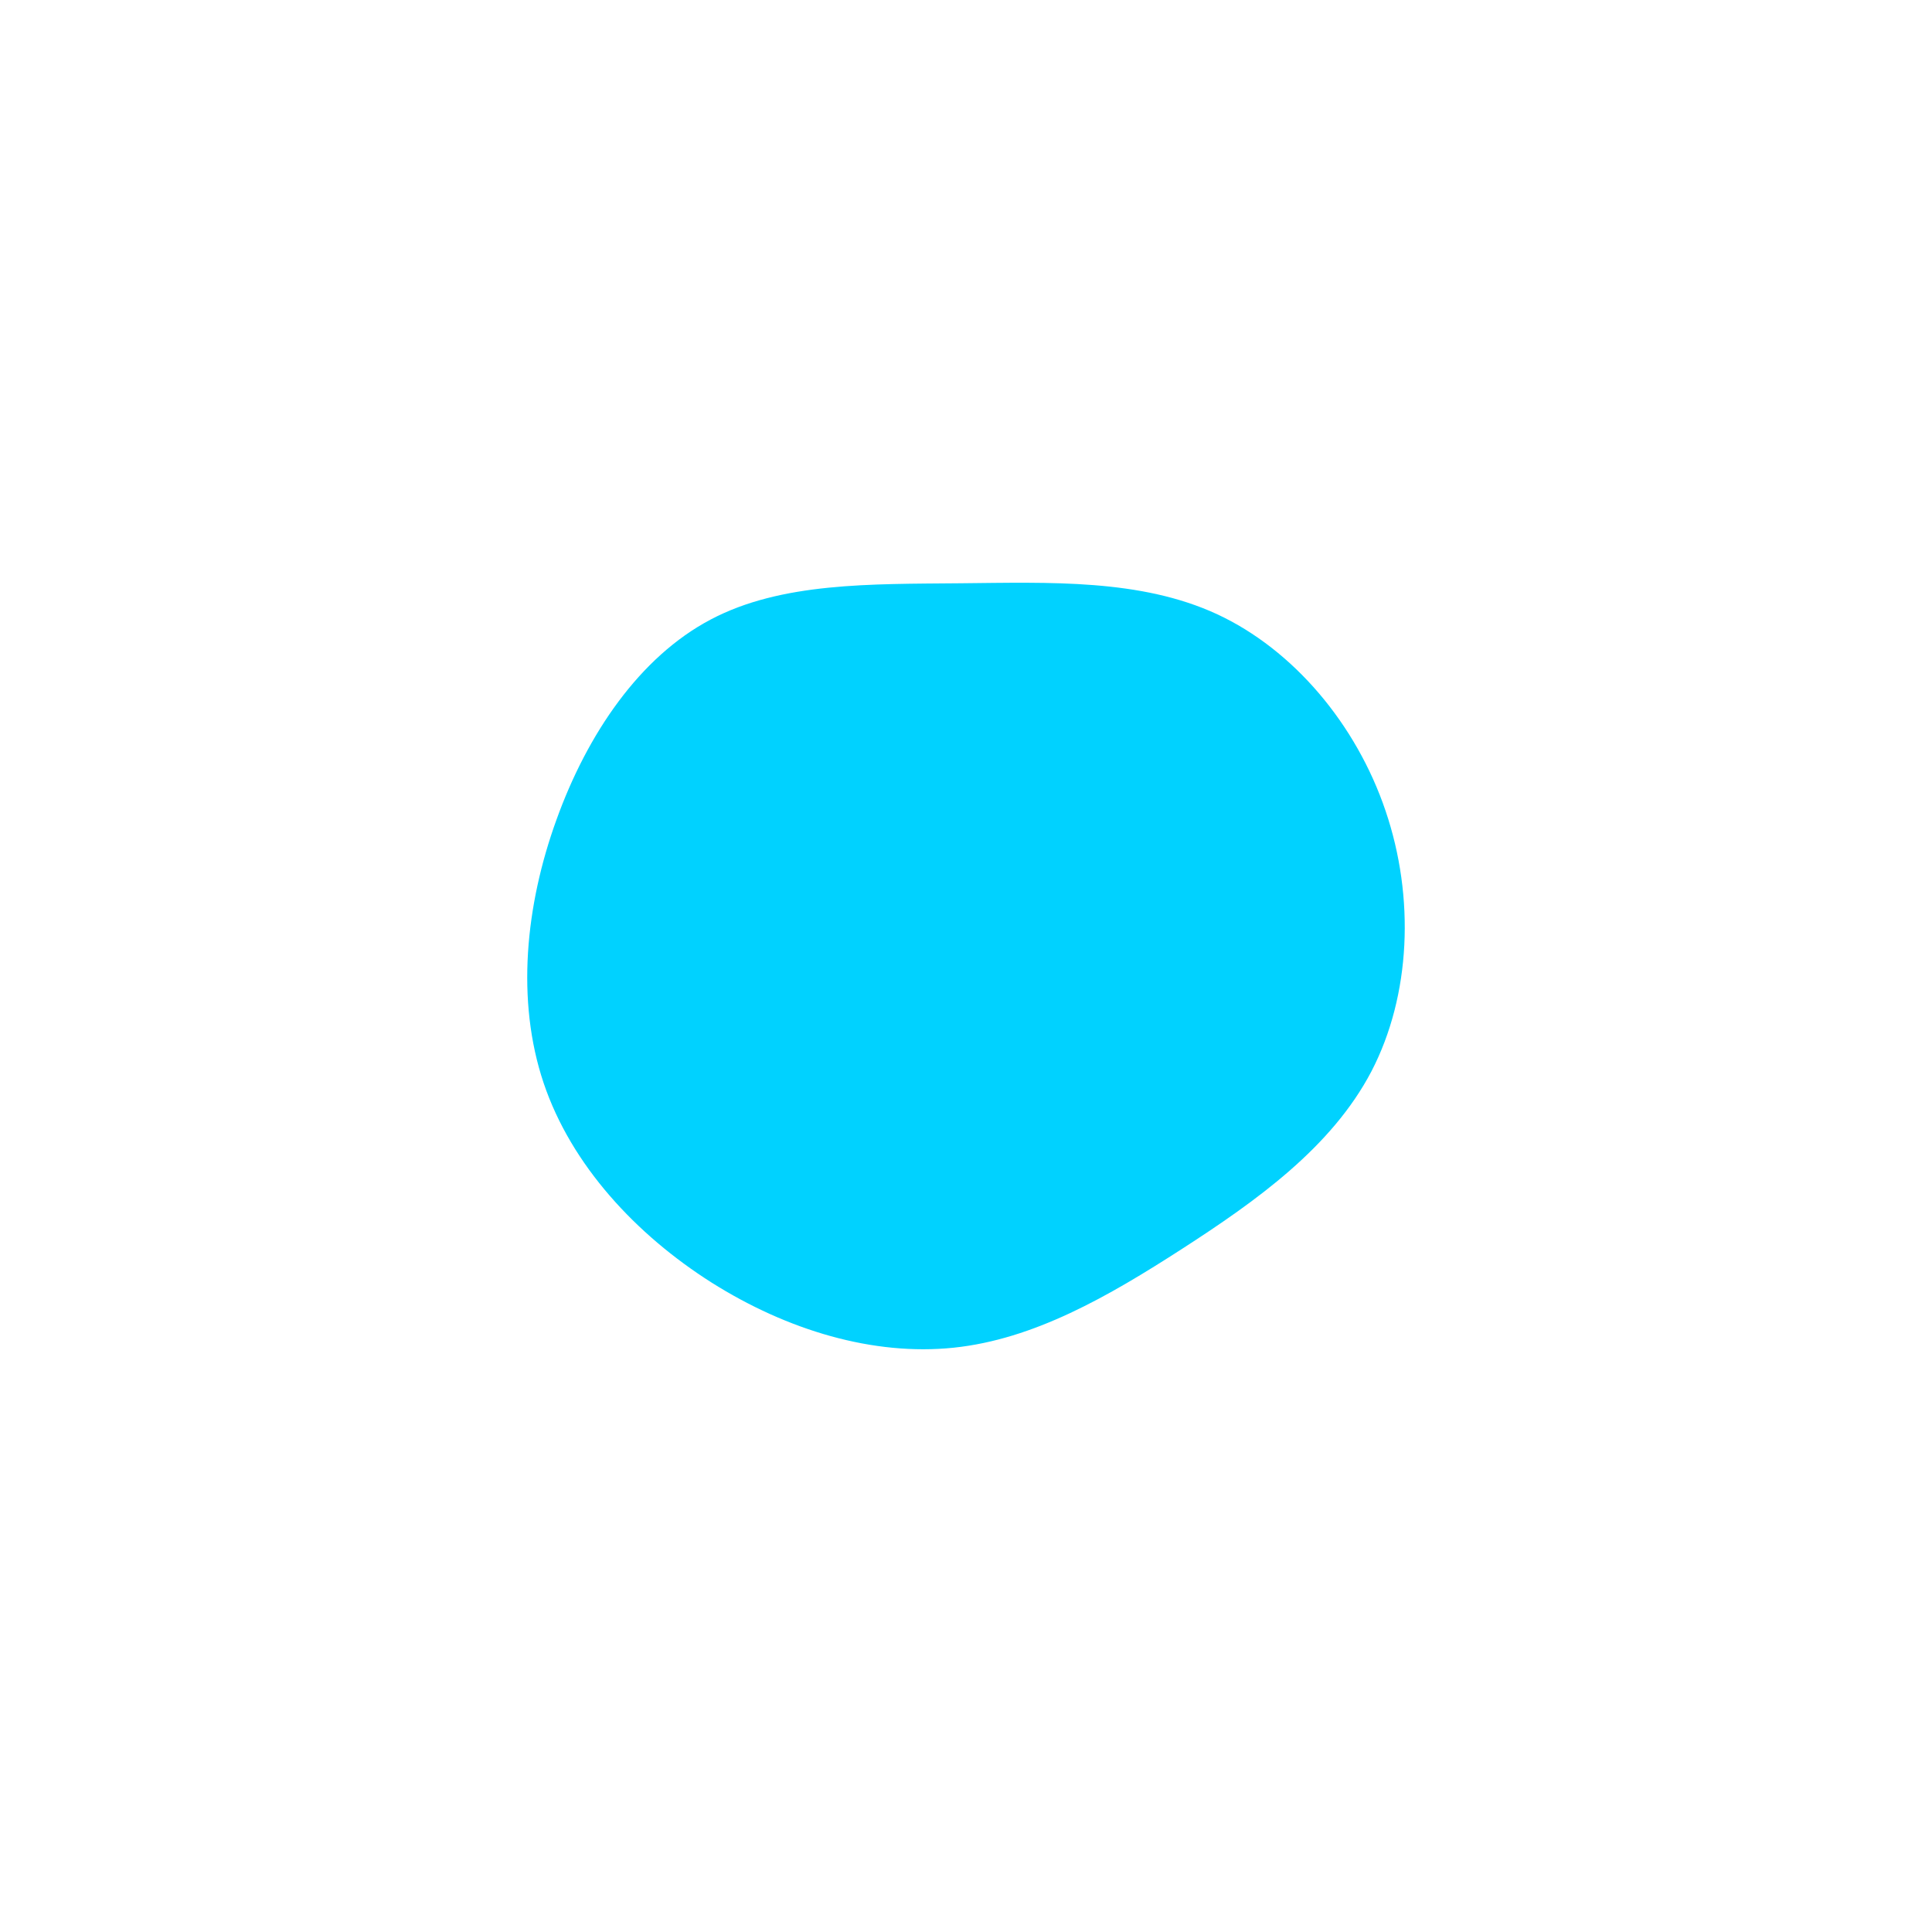
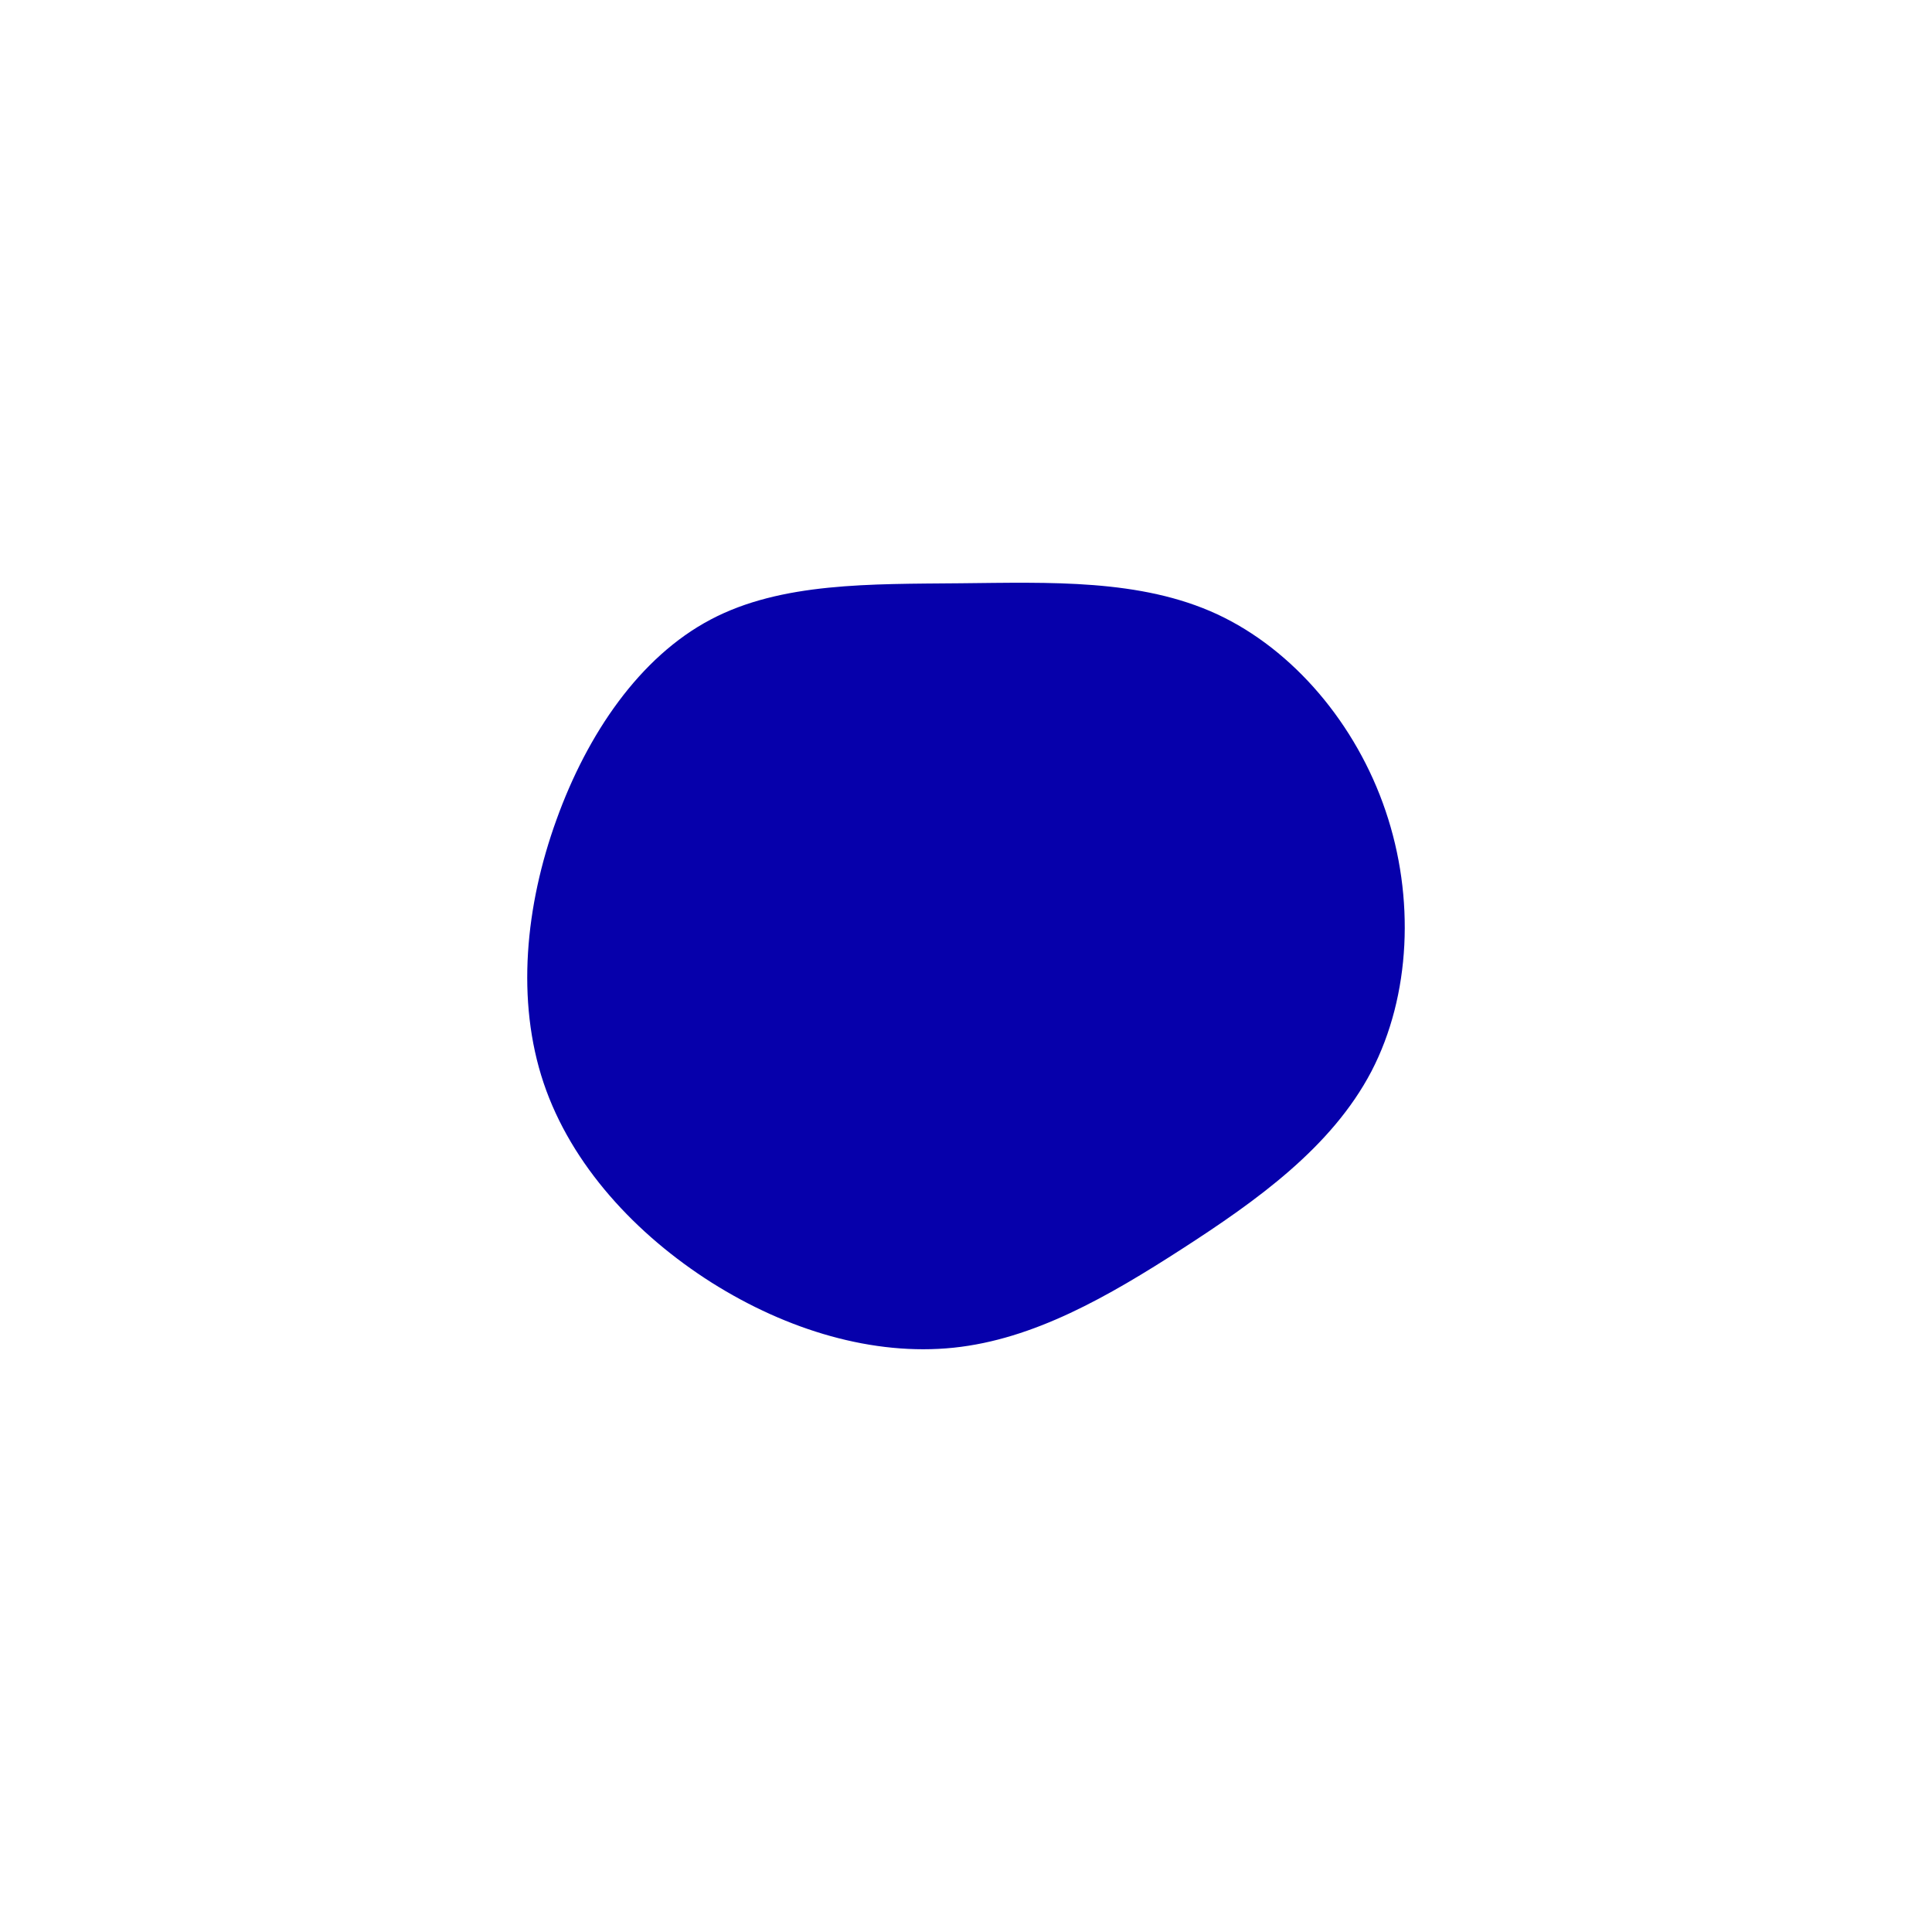
<svg xmlns="http://www.w3.org/2000/svg" id="visual" viewBox="0 0 900 600" width="1100" height="1100" version="1.1">
  <g transform="translate(447.0452 291.8085)">
-     <path d="M119.9 -155.7C155.6 -139.1 184.8 -104.3 198.4 -64.1C212.1 -23.8 210.2 21.9 191.8 57.3C173.3 92.6 138.4 117.5 103.7 139.9C69 162.3 34.5 182.1 -2.8 186C-40.2 189.9 -80.3 177.9 -115.5 155.7C-150.7 133.4 -180.9 101 -193.8 62.7C-206.7 24.3 -202.3 -20 -187.8 -60C-173.4 -100 -149 -135.8 -116 -153.2C-83.1 -170.6 -41.5 -169.7 0.3 -170.1C42.1 -170.5 84.2 -172.2 119.9 -155.7" fill="#00D2FF" />
+     <path d="M119.9 -155.7C155.6 -139.1 184.8 -104.3 198.4 -64.1C212.1 -23.8 210.2 21.9 191.8 57.3C173.3 92.6 138.4 117.5 103.7 139.9C69 162.3 34.5 182.1 -2.8 186C-40.2 189.9 -80.3 177.9 -115.5 155.7C-150.7 133.4 -180.9 101 -193.8 62.7C-206.7 24.3 -202.3 -20 -187.8 -60C-173.4 -100 -149 -135.8 -116 -153.2C-83.1 -170.6 -41.5 -169.7 0.3 -170.1C42.1 -170.5 84.2 -172.2 119.9 -155.7" fill="#0600ab" />
  </g>
</svg>
